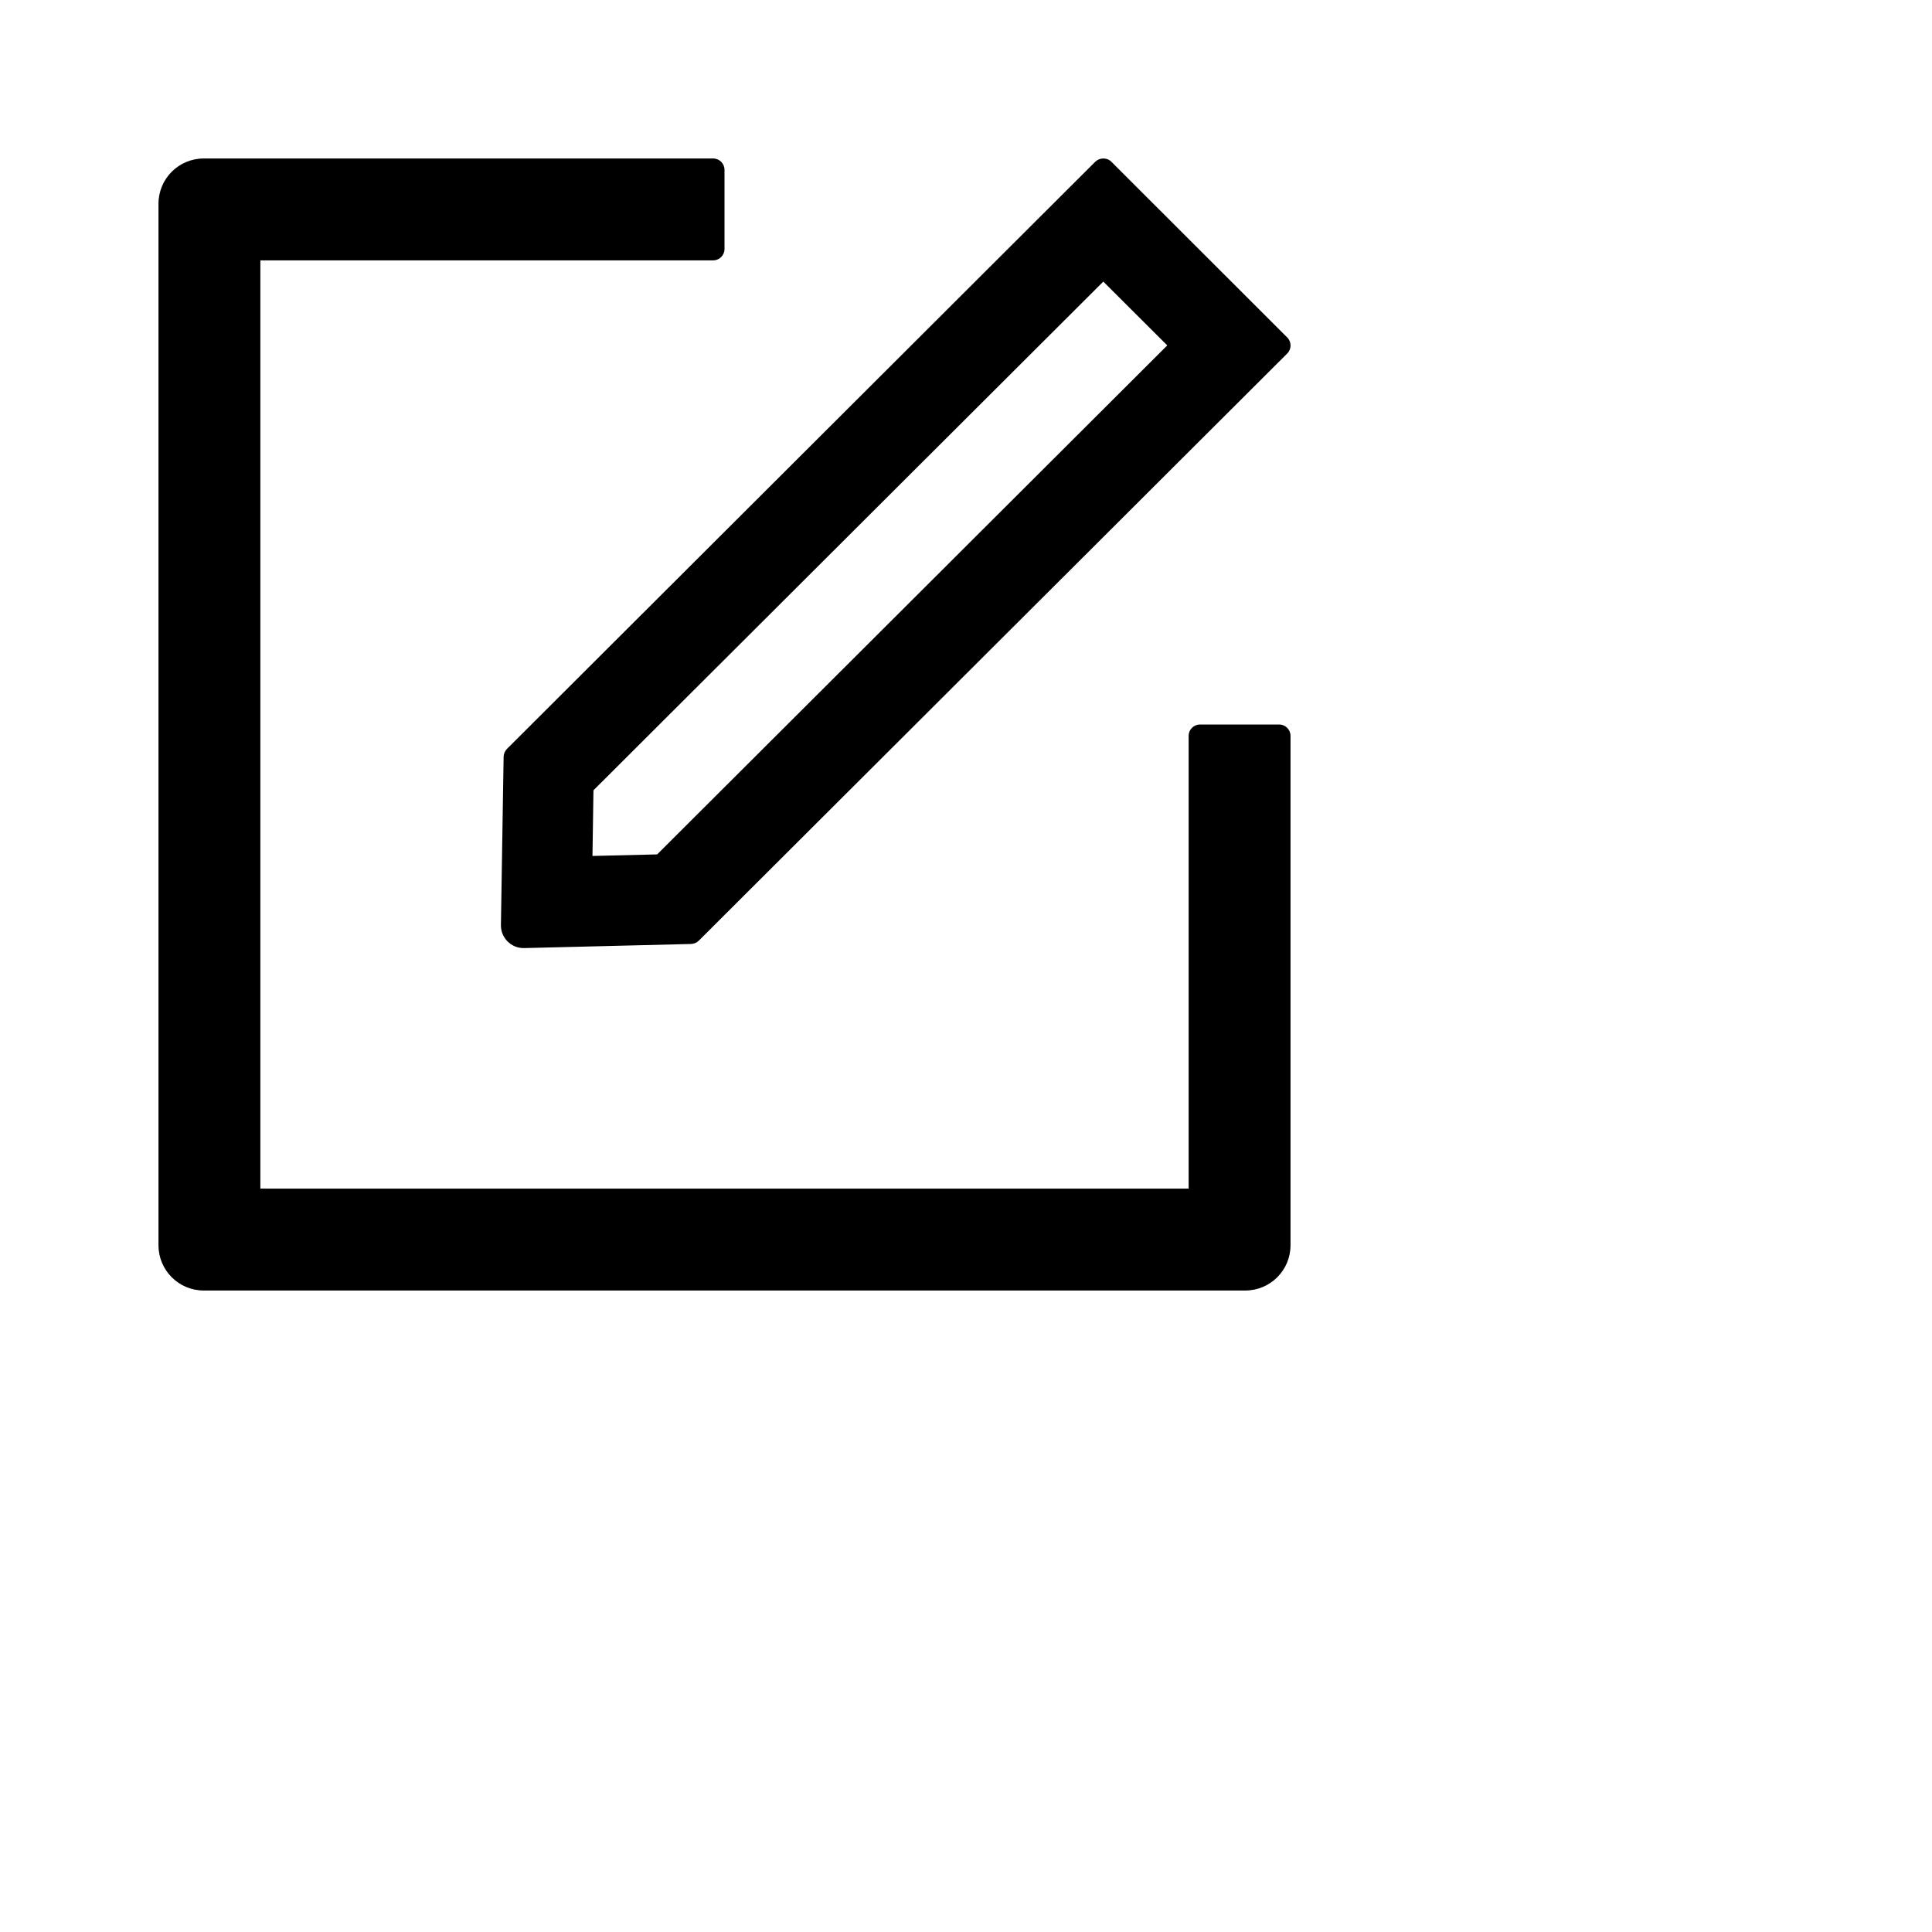
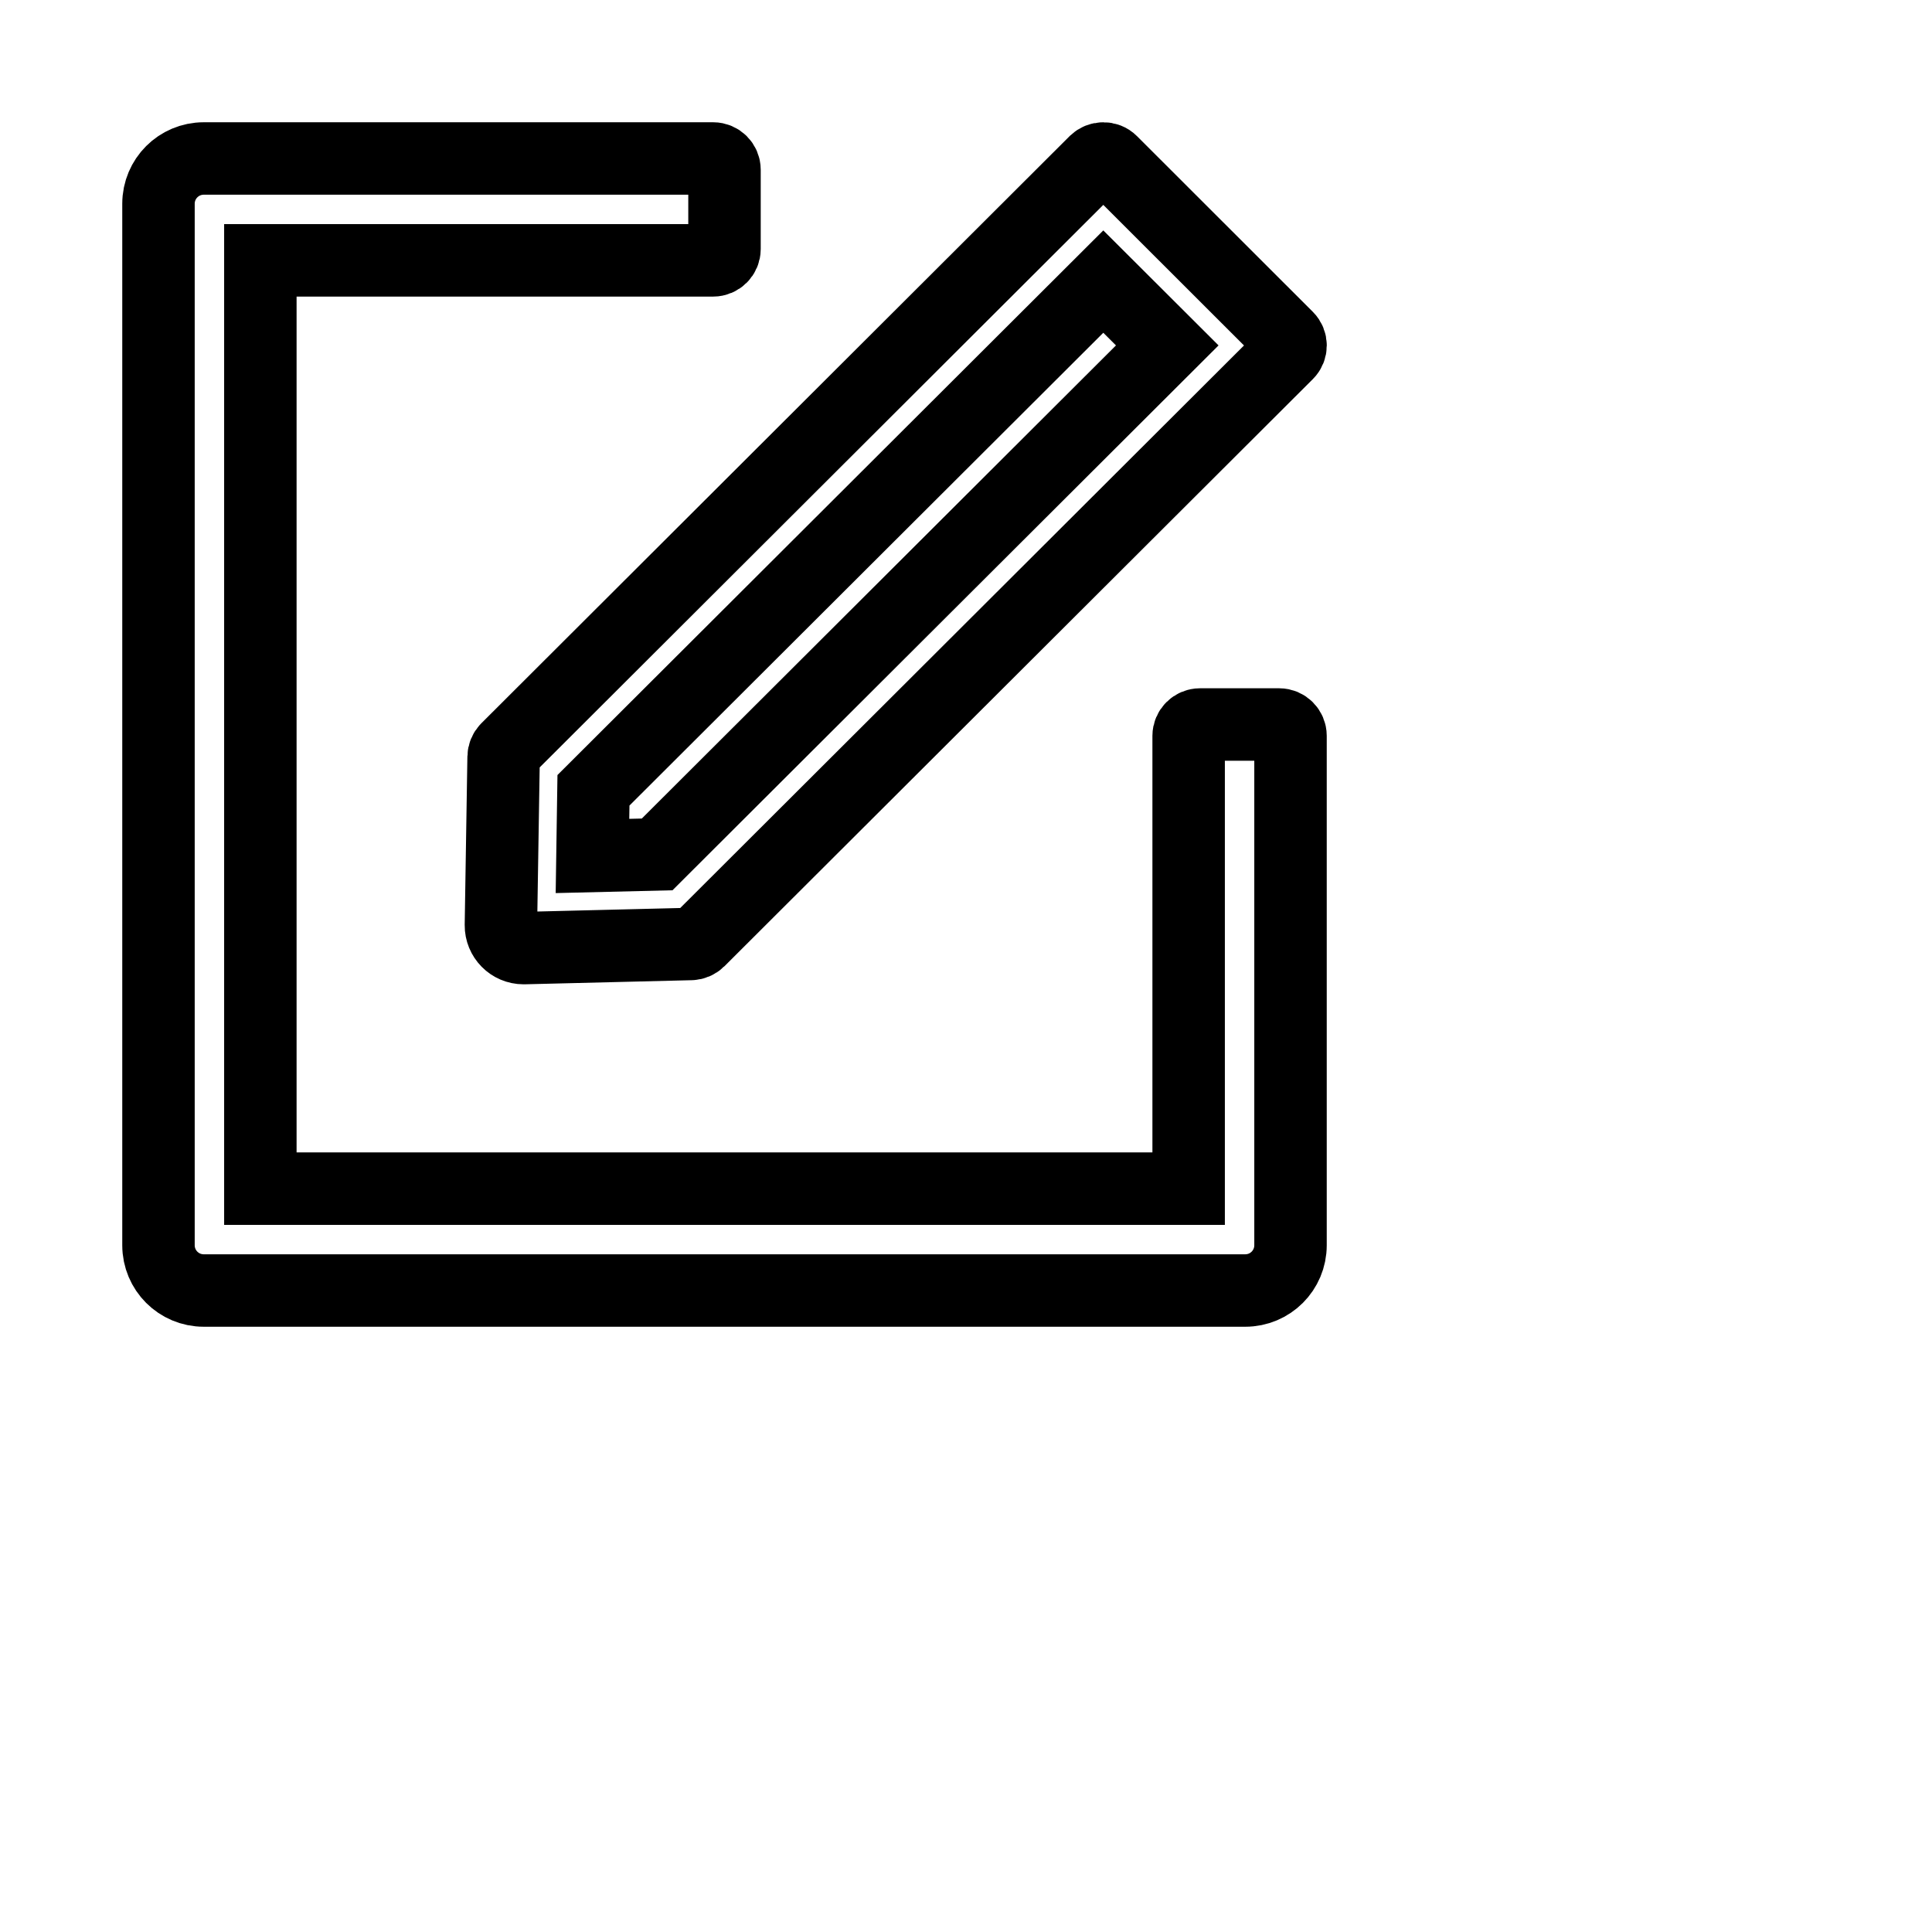
<svg xmlns="http://www.w3.org/2000/svg" id="icon" width="100%" height="100%" viewBox="0 0 160 160" fill="none">
-   <path d="M105.938 60H99.375C98.859 60 98.438 60.422 98.438 60.938V98.438H21.562V21.562H59.062C59.578 21.562 60 21.141 60 20.625V14.062C60 13.547 59.578 13.125 59.062 13.125H16.875C14.801 13.125 13.125 14.801 13.125 16.875V103.125C13.125 105.199 14.801 106.875 16.875 106.875H103.125C105.199 106.875 106.875 105.199 106.875 103.125V60.938C106.875 60.422 106.453 60 105.938 60Z" fill="black" stroke-width="6" />
-   <path d="M41.707 62.684L41.484 76.617C41.473 77.66 42.316 78.516 43.359 78.516H43.406L57.234 78.176C57.469 78.164 57.703 78.07 57.867 77.906L106.605 29.273C106.969 28.91 106.969 28.312 106.605 27.949L92.039 13.395C91.852 13.207 91.617 13.125 91.371 13.125C91.125 13.125 90.891 13.219 90.703 13.395L41.977 62.027C41.807 62.204 41.711 62.439 41.707 62.684ZM49.148 65.449L91.371 23.32L96.668 28.605L54.422 70.758L49.066 70.887L49.148 65.449Z" fill="black" stroke-width="6" />
+   <path d="M105.938 60H99.375C98.859 60 98.438 60.422 98.438 60.938V98.438H21.562V21.562H59.062C59.578 21.562 60 21.141 60 20.625V14.062C60 13.547 59.578 13.125 59.062 13.125H16.875C14.801 13.125 13.125 14.801 13.125 16.875V103.125C13.125 105.199 14.801 106.875 16.875 106.875H103.125C105.199 106.875 106.875 105.199 106.875 103.125V60.938C106.875 60.422 106.453 60 105.938 60Z" fill="none" stroke="currentColor" stroke-width="6" />
+   <path d="M41.707 62.684L41.484 76.617C41.473 77.66 42.316 78.516 43.359 78.516H43.406L57.234 78.176C57.469 78.164 57.703 78.07 57.867 77.906L106.605 29.273C106.969 28.91 106.969 28.312 106.605 27.949L92.039 13.395C91.852 13.207 91.617 13.125 91.371 13.125C91.125 13.125 90.891 13.219 90.703 13.395L41.977 62.027C41.807 62.204 41.711 62.439 41.707 62.684ZM49.148 65.449L91.371 23.32L96.668 28.605L54.422 70.758L49.066 70.887L49.148 65.449Z" fill="none" stroke="currentColor" stroke-width="6" />
</svg>
